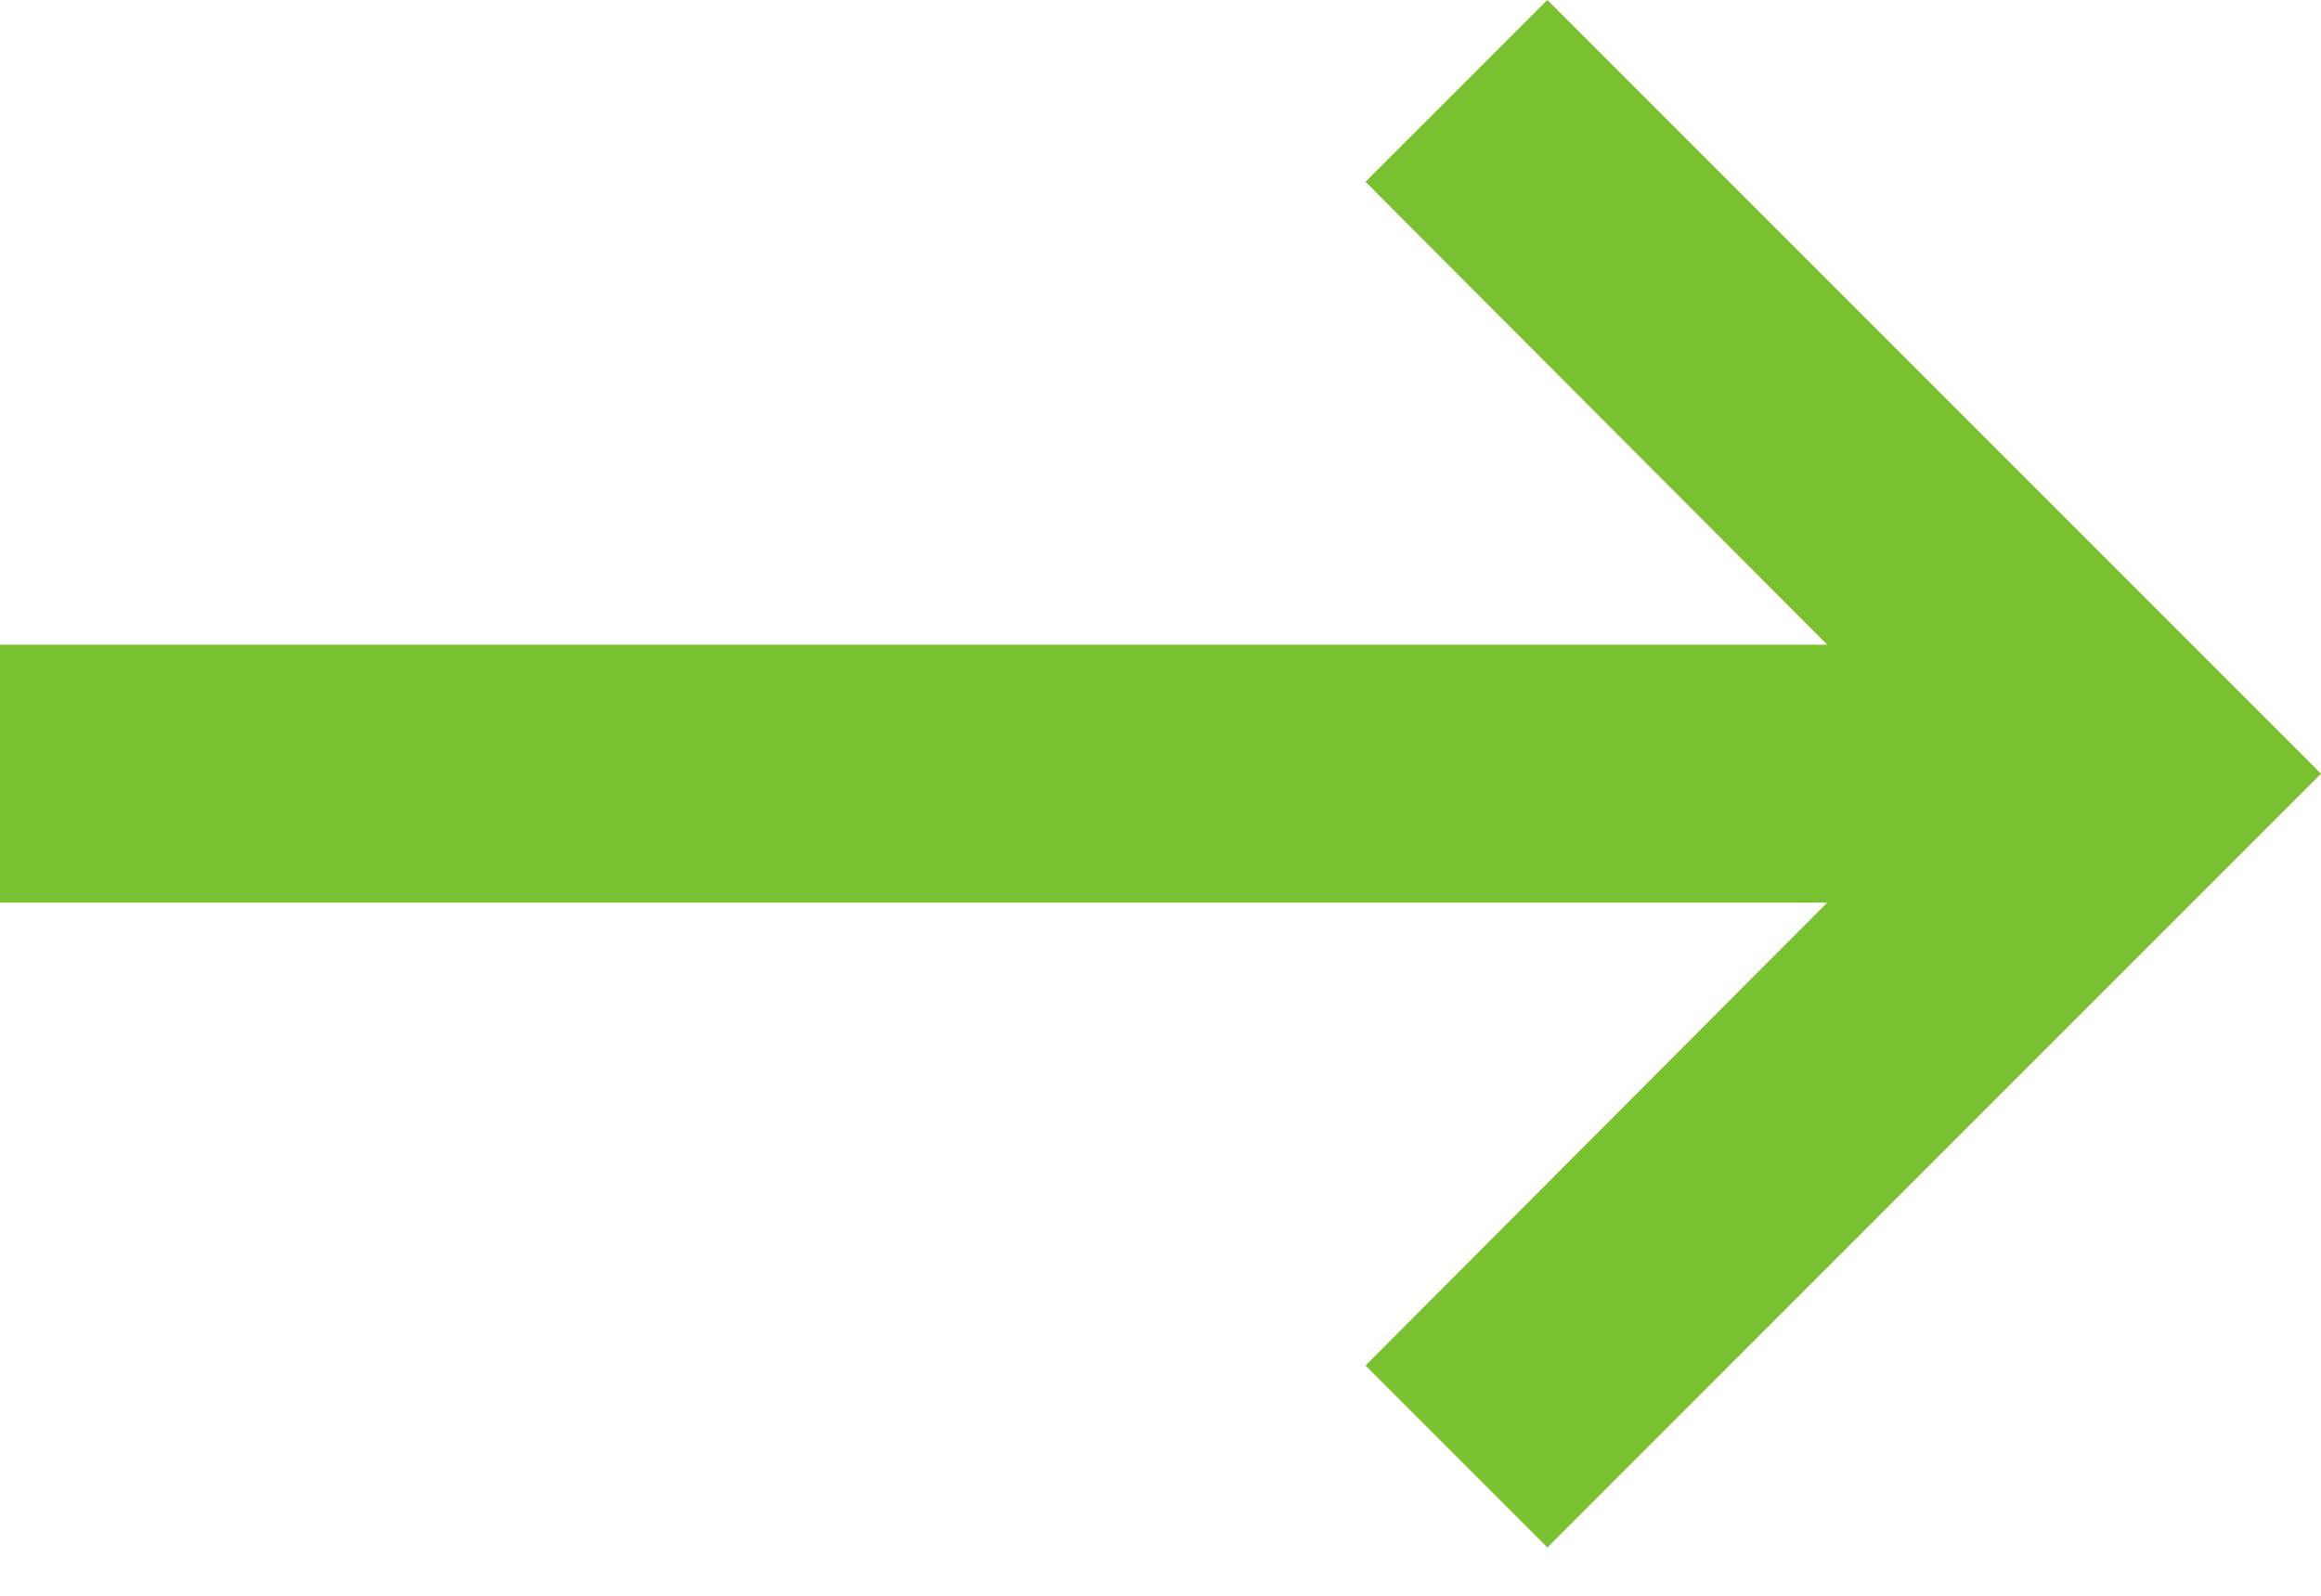
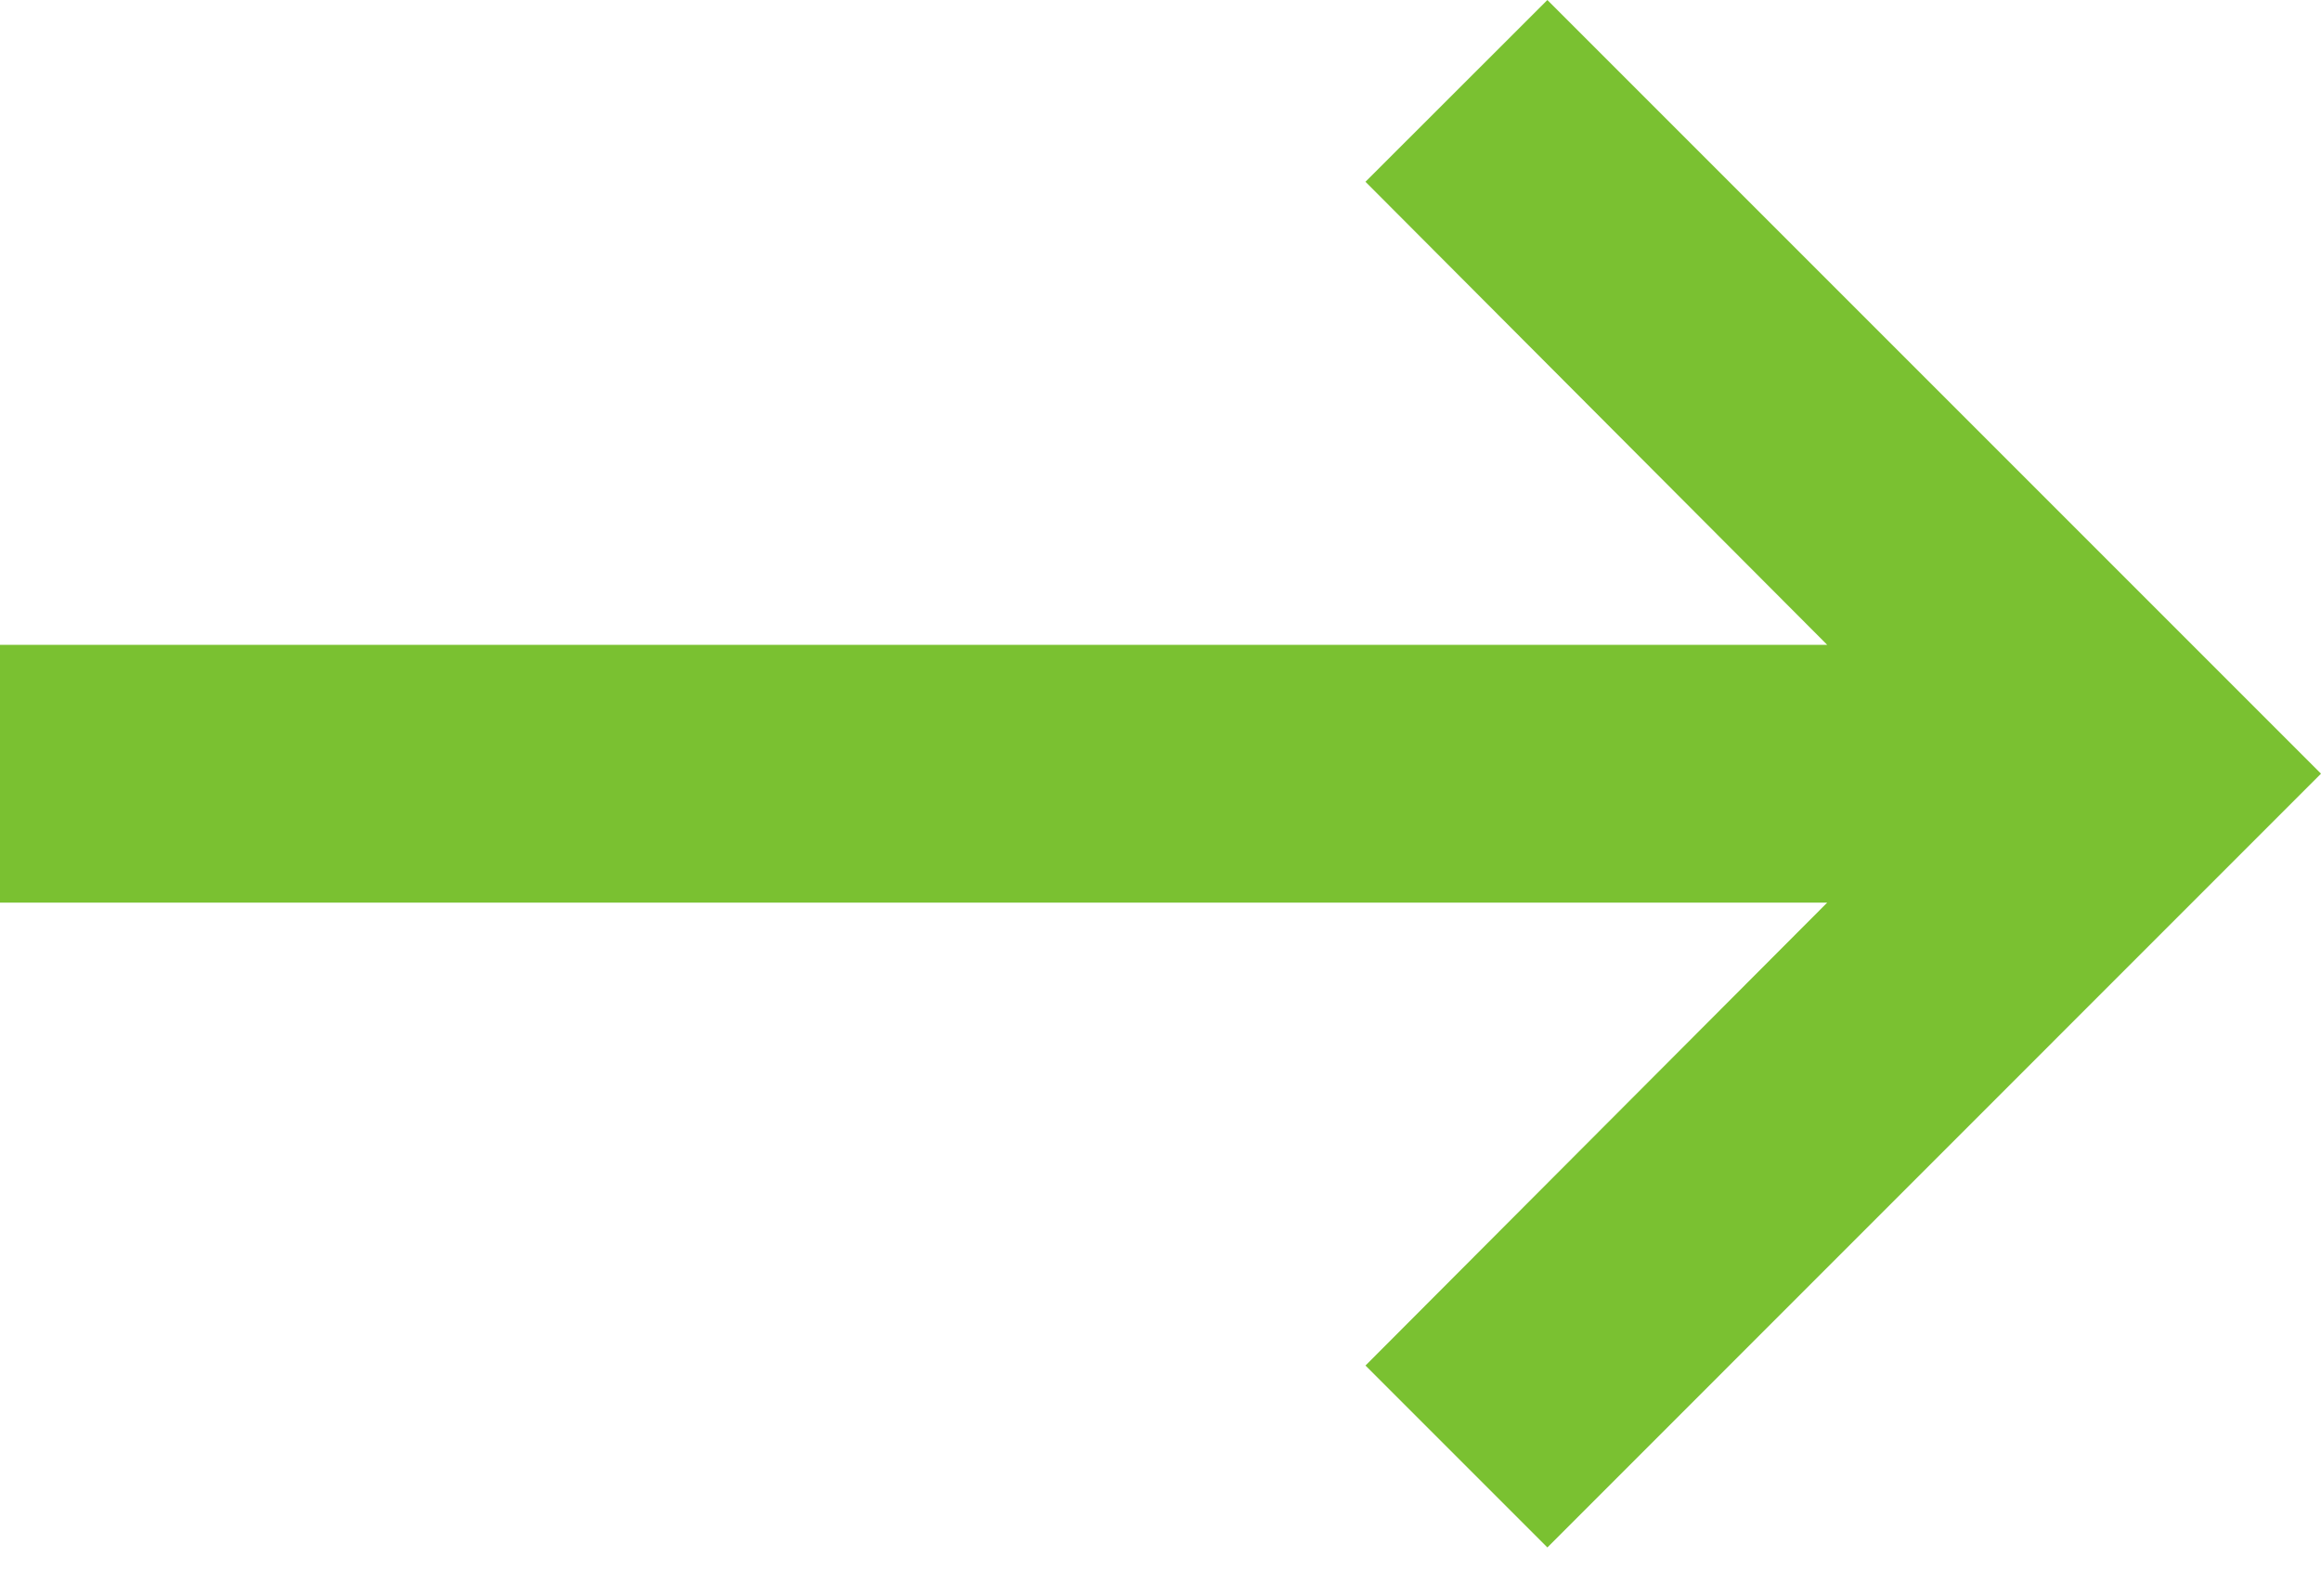
<svg xmlns="http://www.w3.org/2000/svg" width="16" height="11" viewBox="0 0 16 11" fill="none">
-   <path fill-rule="evenodd" clip-rule="evenodd" d="M3.88546e-07 6.222L12.596 6.222L9.413 9.413L10.667 10.667L16 5.333L10.667 -1.09567e-05L9.413 1.253L12.596 4.444L5.43964e-07 4.444L3.88546e-07 6.222Z" fill="#7AC131" />
+   <path fill-rule="evenodd" clip-rule="evenodd" d="M3.88546e-07 6.222L12.596 6.222L9.413 9.413L10.667 10.667L16 5.333L10.667 8.05961e-05L9.413 1.253L12.596 4.445L5.43964e-07 4.445L3.88546e-07 6.222Z" fill="#7AC131" />
</svg>
